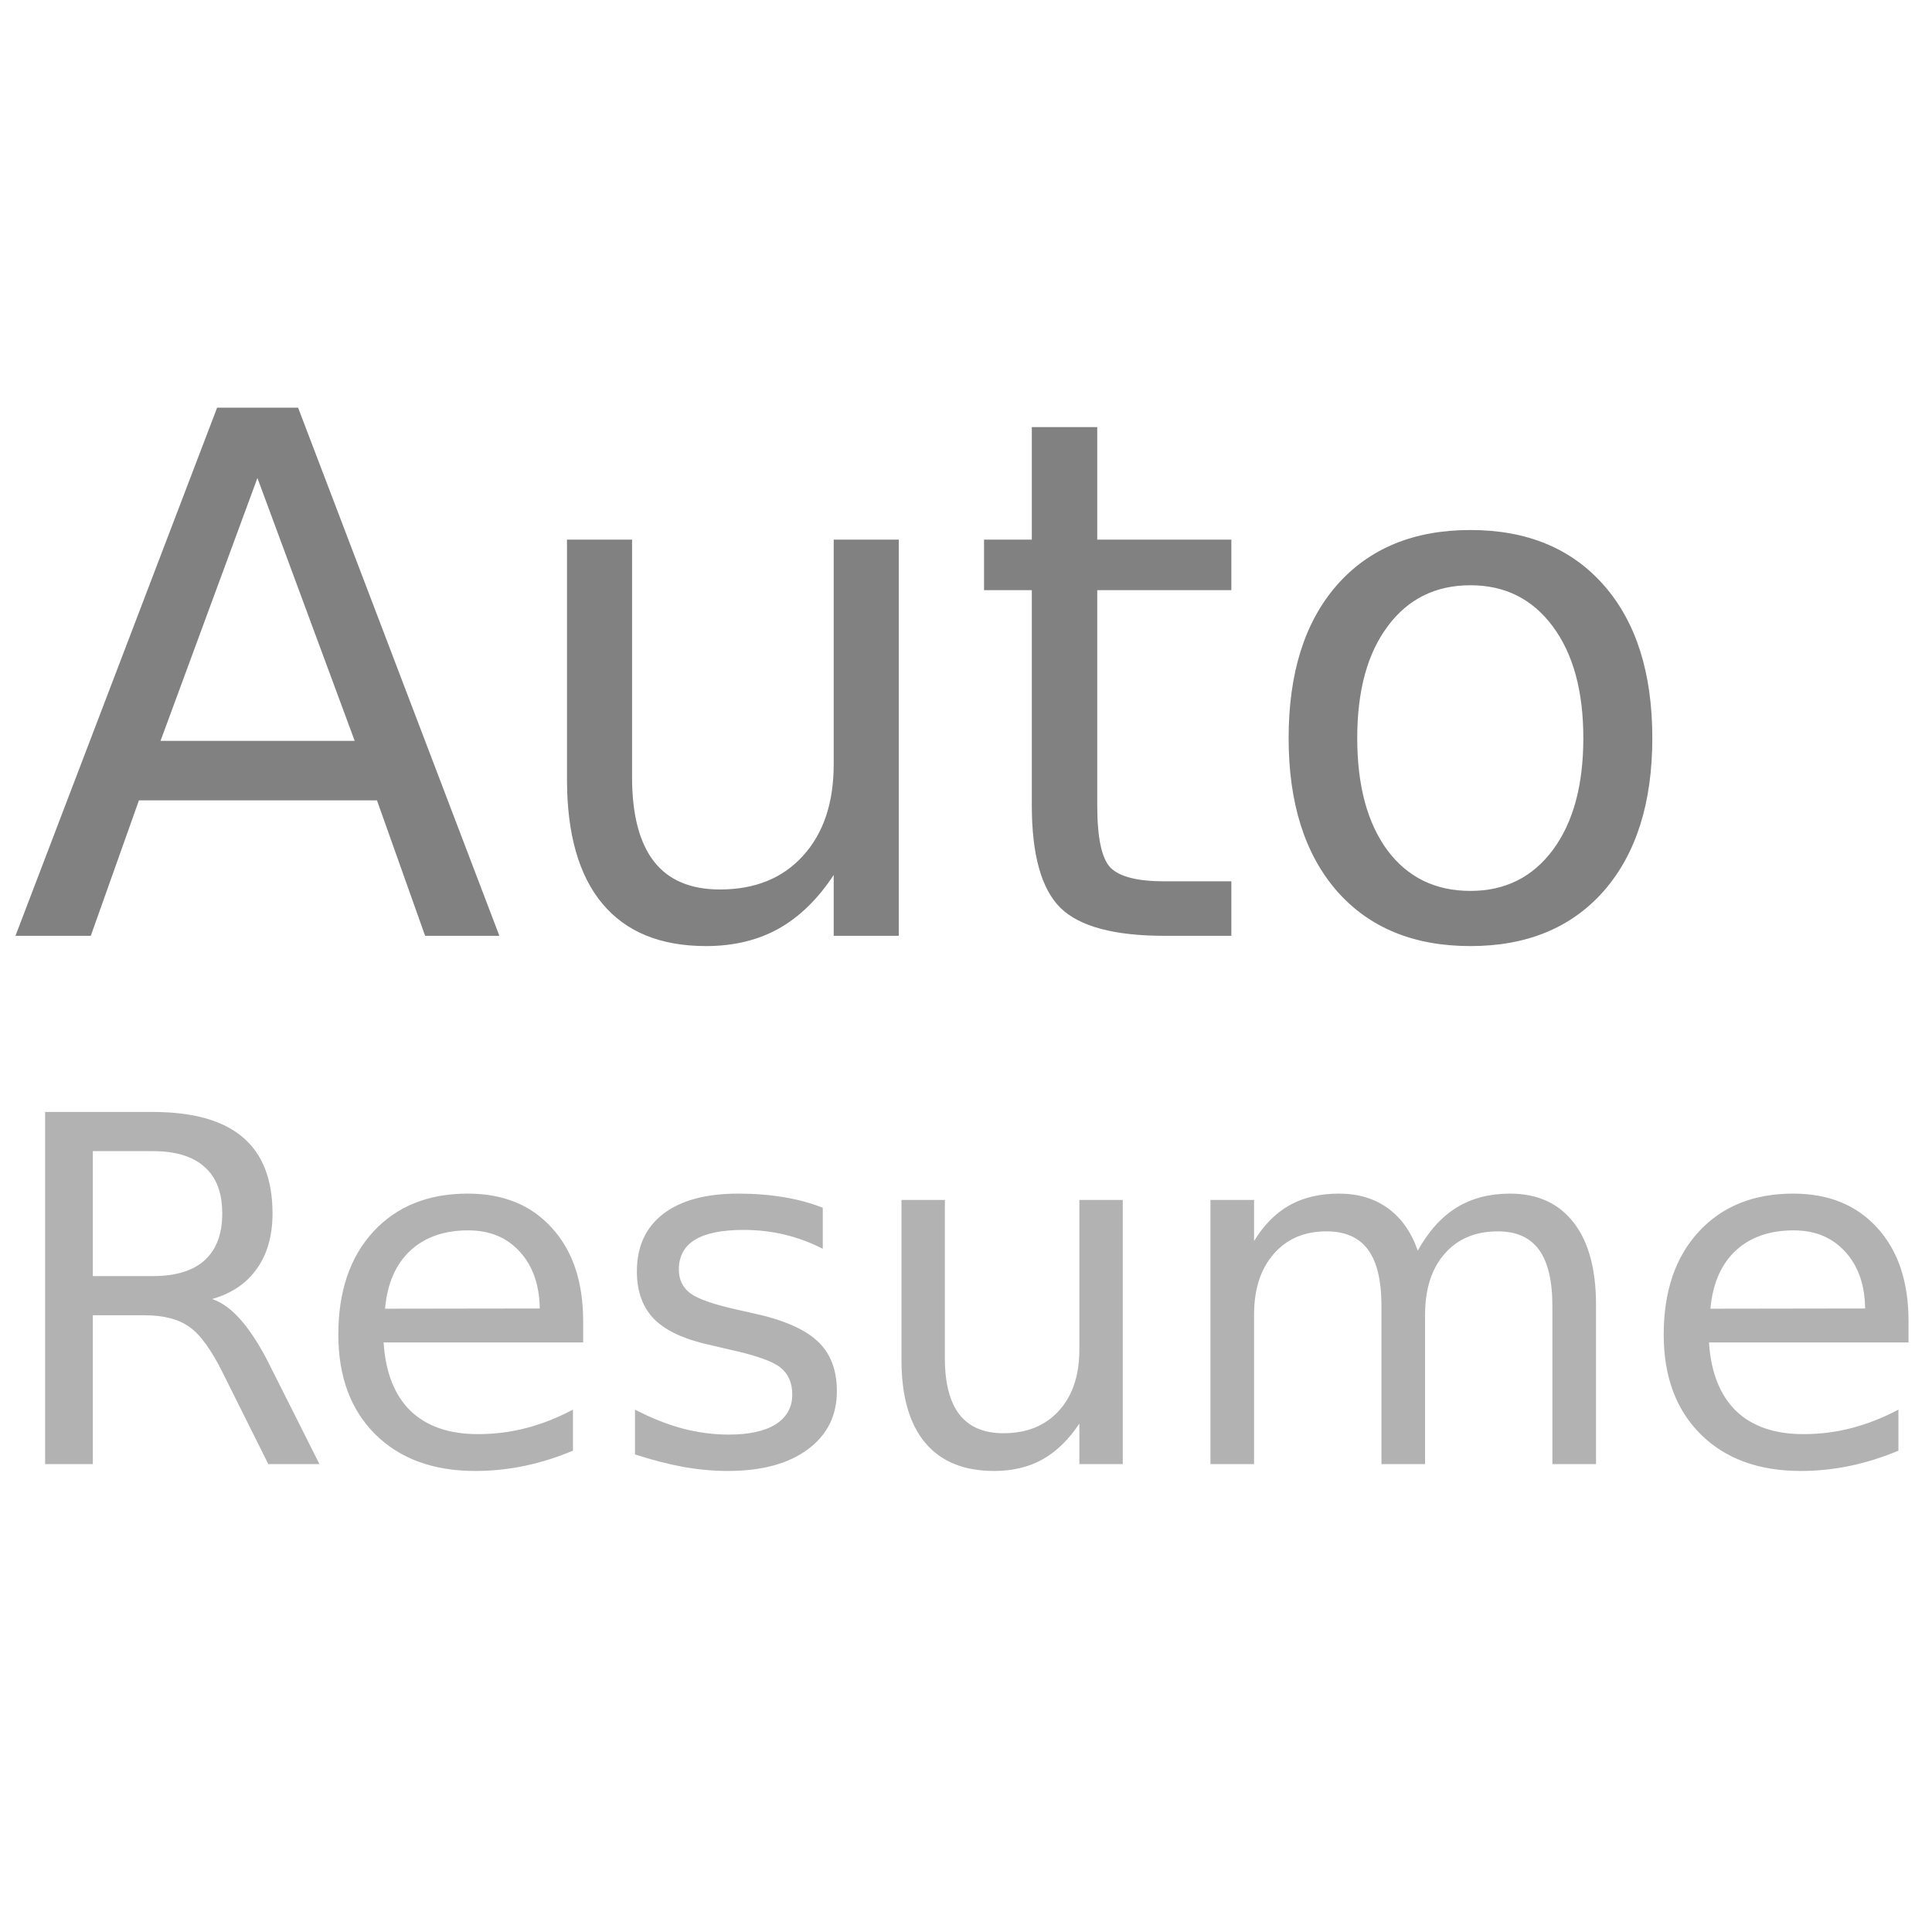
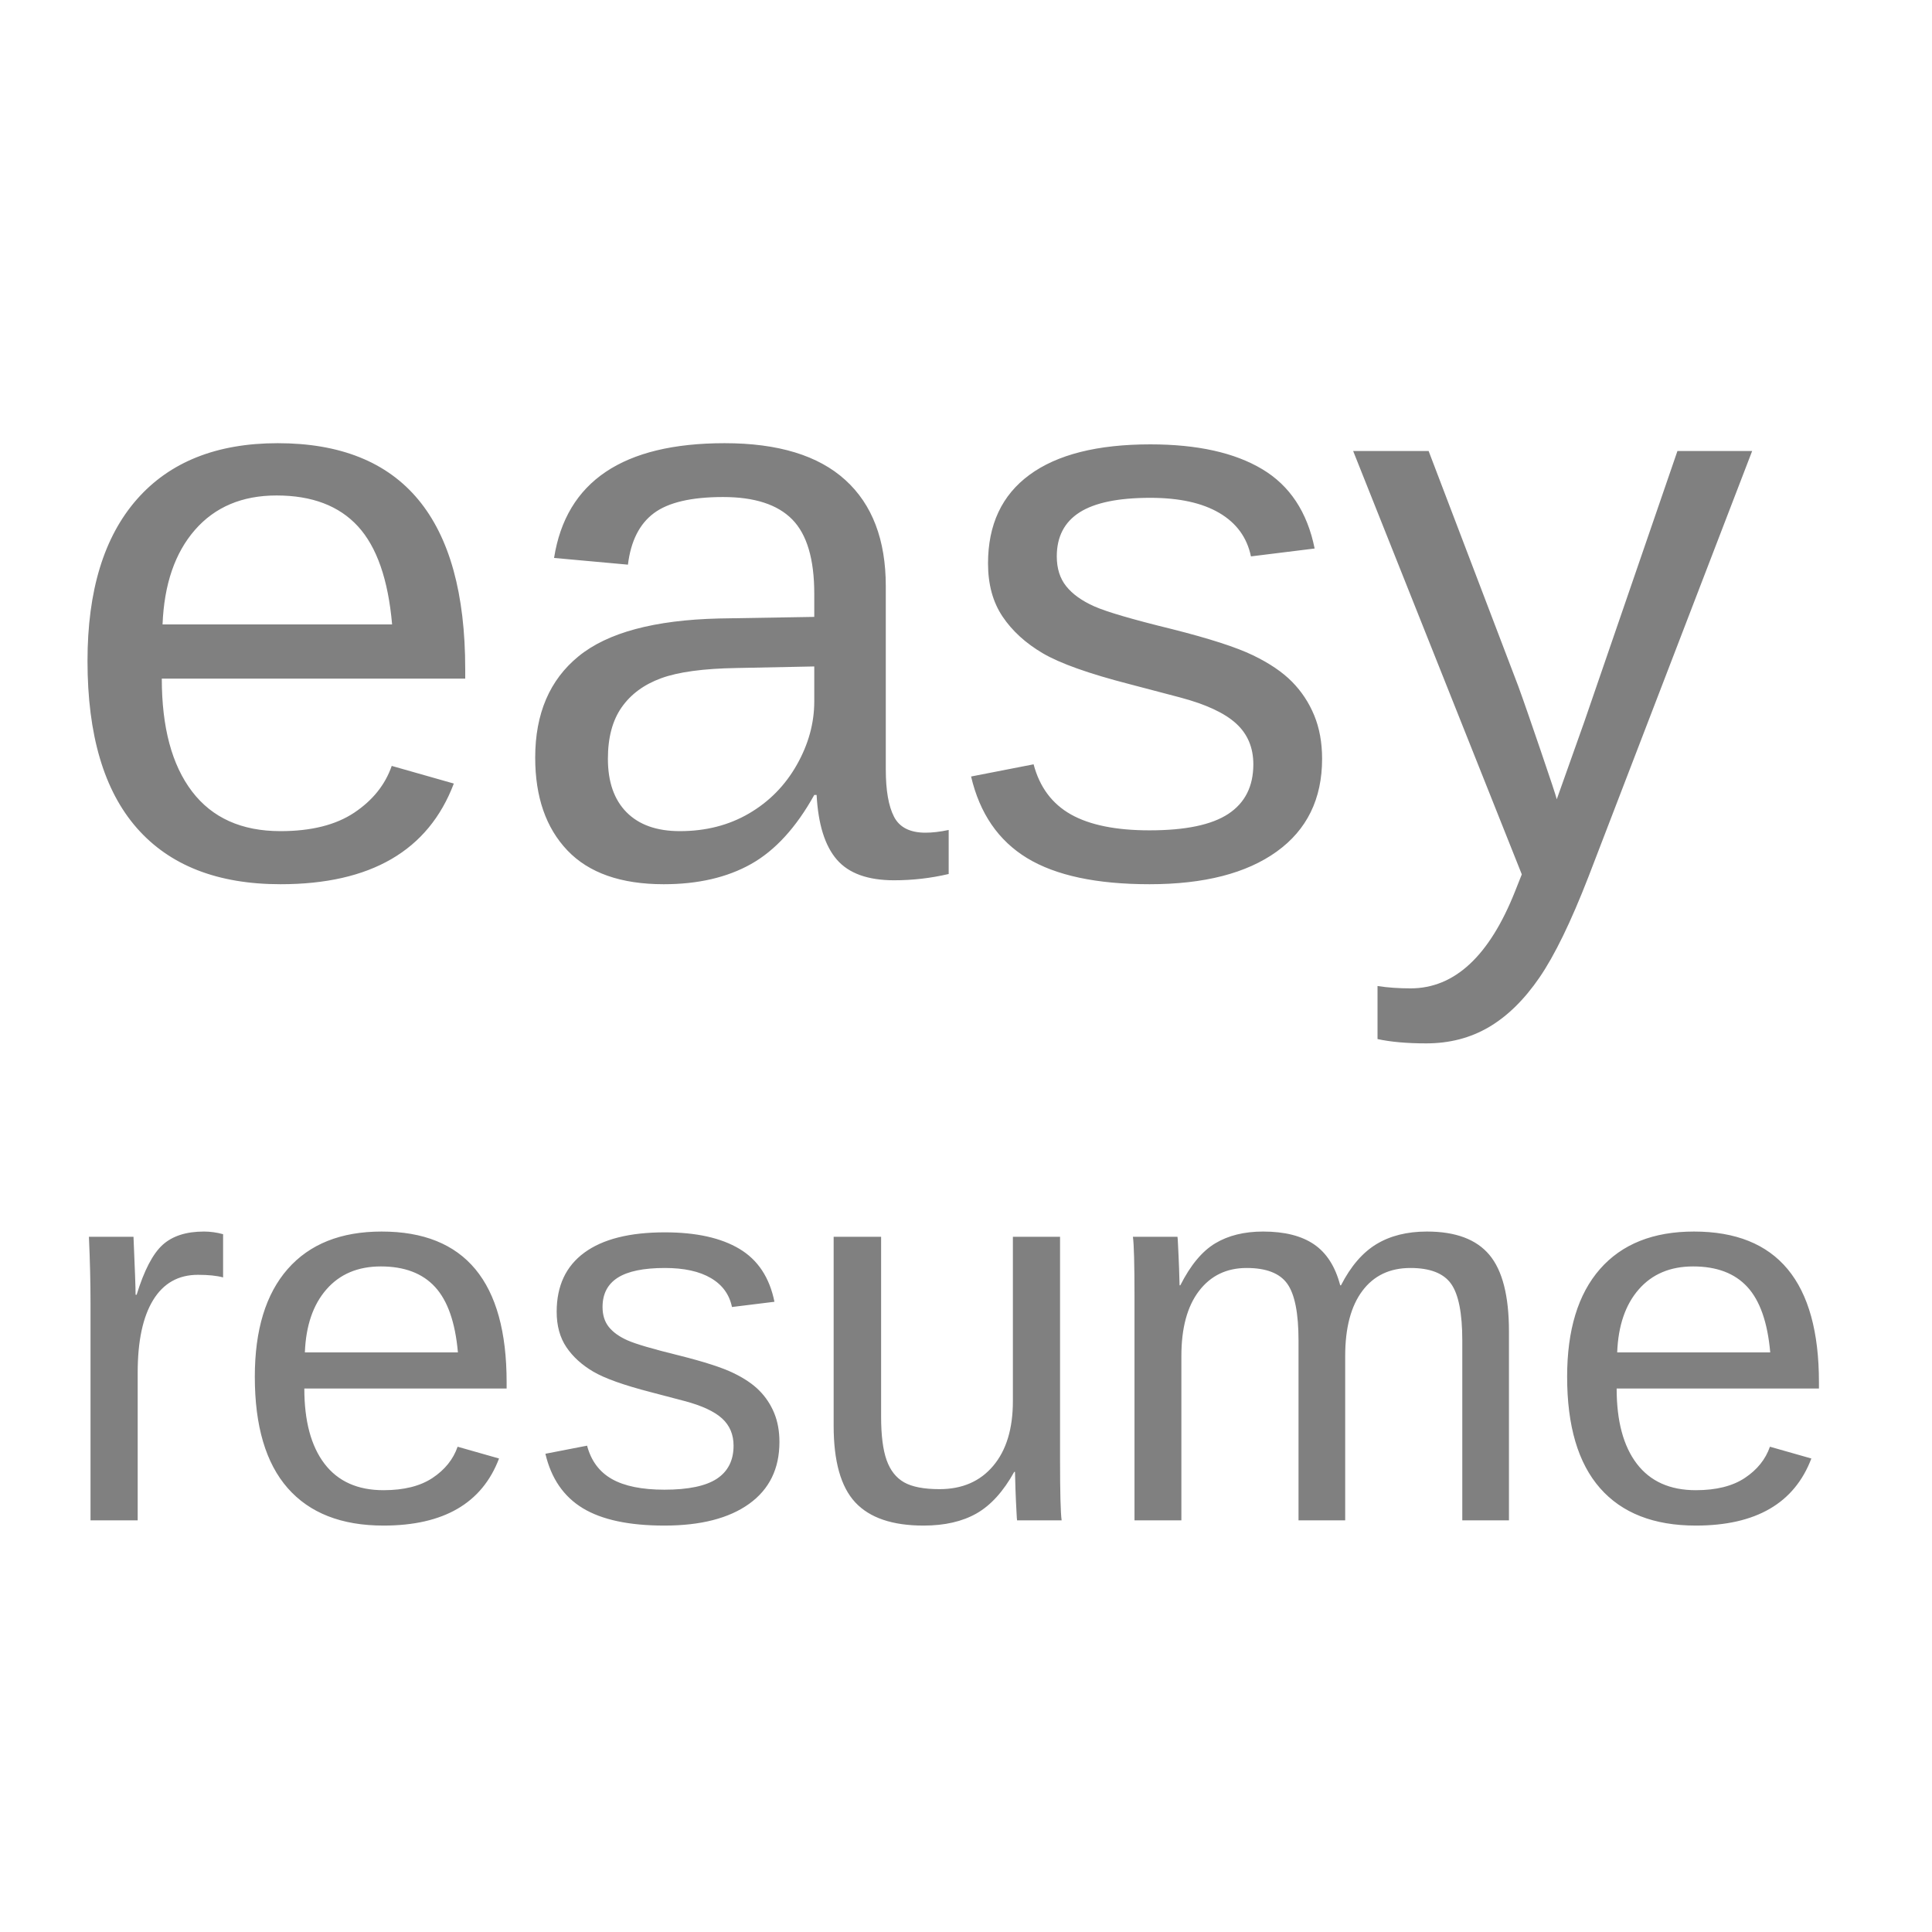
- <svg xmlns="http://www.w3.org/2000/svg" version="1.2" baseProfile="tiny-ps" viewBox="0 0 256 256" width="256" height="256">
-   <style>
- 		tspan { white-space:pre }
- 	</style>
-   <path id="Auto  " fill="#818181" aria-label="Auto " d="M47 98.17L34.11 63.34L21.27 98.17L47 98.17ZM2.05 124L28.77 54.02L39.5 54.02L66.17 124L56.33 124L49.95 106.05L18.41 106.05L12.03 124L2.05 124ZM75.13 103.28L75.13 71.5L83.75 71.5L83.75 102.95Q83.75 110.41 86.66 114.16Q89.56 117.86 95.38 117.86Q102.36 117.86 106.39 113.41Q110.47 108.95 110.47 101.27L110.47 71.5L119.09 71.5L119.09 124L110.47 124L110.47 115.94Q107.33 120.72 103.16 123.06Q99.03 125.36 93.55 125.36Q84.5 125.36 79.81 119.73Q75.13 114.11 75.13 103.28ZM96.83 70.23L96.83 70.23ZM136.72 56.59L145.39 56.59L145.39 71.5L163.16 71.5L163.16 78.2L145.39 78.2L145.39 106.7Q145.39 113.13 147.13 114.95Q148.91 116.78 154.3 116.78L163.16 116.78L163.16 124L154.3 124Q144.31 124 140.52 120.3Q136.72 116.55 136.72 106.7L136.72 78.2L130.39 78.2L130.39 71.5L136.72 71.5L136.72 56.59ZM194.84 77.55Q187.91 77.55 183.88 82.98Q179.84 88.38 179.84 97.8Q179.84 107.22 183.83 112.66Q187.86 118.05 194.84 118.05Q201.73 118.05 205.77 112.61Q209.8 107.17 209.8 97.8Q209.8 88.47 205.77 83.03Q201.73 77.55 194.84 77.55ZM194.84 70.23Q206.09 70.23 212.52 77.55Q218.94 84.86 218.94 97.8Q218.94 110.69 212.52 118.05Q206.09 125.36 194.84 125.36Q183.55 125.36 177.13 118.05Q170.75 110.69 170.75 97.8Q170.75 84.86 177.13 77.55Q183.55 70.23 194.84 70.23Z" />
-   <path id="Auto  " fill="#595959" aria-label="Auto " d="" />
-   <path id="Resume " fill="#b2b2b2" aria-label="Resume" d="M28.11 172.13Q30.14 172.81 32.05 175.06Q33.98 177.31 35.92 181.25L42.33 194L35.55 194L29.58 182.03Q27.27 177.34 25.08 175.81Q22.92 174.28 19.17 174.28L12.3 174.28L12.3 194L5.98 194L5.98 147.34L20.23 147.34Q28.23 147.34 32.17 150.69Q36.11 154.03 36.11 160.78Q36.11 165.19 34.05 168.09Q32.02 171 28.11 172.13ZM20.23 152.53L12.3 152.53L12.3 169.09L20.23 169.09Q24.8 169.09 27.11 167Q29.45 164.88 29.45 160.78Q29.45 156.69 27.11 154.63Q24.8 152.53 20.23 152.53ZM77.27 175.06L77.27 177.88L50.83 177.88Q51.2 183.81 54.39 186.94Q57.61 190.03 63.33 190.03Q66.64 190.03 69.73 189.22Q72.86 188.41 75.92 186.78L75.92 192.22Q72.83 193.53 69.58 194.22Q66.33 194.91 62.98 194.91Q54.61 194.91 49.7 190.03Q44.83 185.16 44.83 176.84Q44.83 168.25 49.45 163.22Q54.11 158.16 61.98 158.16Q69.05 158.16 73.14 162.72Q77.27 167.25 77.27 175.06ZM51.02 173.41L71.52 173.38Q71.45 168.66 68.86 165.84Q66.3 163.03 62.05 163.03Q57.23 163.03 54.33 165.75Q51.45 168.47 51.02 173.41ZM109.02 160.03L109.02 165.47Q106.58 164.22 103.95 163.59Q101.33 162.97 98.52 162.97Q94.23 162.97 92.08 164.28Q89.95 165.59 89.95 168.22Q89.95 170.22 91.48 171.38Q93.02 172.5 97.64 173.53L99.61 173.97Q105.73 175.28 108.3 177.69Q110.89 180.06 110.89 184.34Q110.89 189.22 107.02 192.06Q103.17 194.91 96.42 194.91Q93.61 194.91 90.55 194.38Q87.52 193.81 84.14 192.72L84.14 186.78Q87.33 188.44 90.42 189.28Q93.52 190.09 96.55 190.09Q100.61 190.09 102.8 188.72Q104.98 187.31 104.98 184.78Q104.98 182.44 103.39 181.19Q101.83 179.94 96.48 178.78L94.48 178.31Q89.14 177.19 86.77 174.88Q84.39 172.53 84.39 168.47Q84.39 163.53 87.89 160.84Q91.39 158.16 97.83 158.16Q101.02 158.16 103.83 158.63Q106.64 159.09 109.02 160.03ZM119.45 180.19L119.45 159L125.2 159L125.2 179.97Q125.2 184.94 127.14 187.44Q129.08 189.91 132.95 189.91Q137.61 189.91 140.3 186.94Q143.02 183.97 143.02 178.84L143.02 159L148.77 159L148.77 194L143.02 194L143.02 188.63Q140.92 191.81 138.14 193.38Q135.39 194.91 131.73 194.91Q125.7 194.91 122.58 191.16Q119.45 187.41 119.45 180.19ZM133.92 158.16L133.92 158.16ZM187.86 165.72Q190.02 161.84 193.02 160Q196.02 158.16 200.08 158.16Q205.55 158.16 208.52 162Q211.48 165.81 211.48 172.88L211.48 194L205.7 194L205.7 173.06Q205.7 168.03 203.92 165.59Q202.14 163.16 198.48 163.16Q194.02 163.16 191.42 166.13Q188.83 169.09 188.83 174.22L188.83 194L183.05 194L183.05 173.06Q183.05 168 181.27 165.59Q179.48 163.16 175.77 163.16Q171.36 163.16 168.77 166.16Q166.17 169.13 166.17 174.22L166.17 194L160.39 194L160.39 159L166.17 159L166.17 164.44Q168.14 161.22 170.89 159.69Q173.64 158.16 177.42 158.16Q181.23 158.16 183.89 160.09Q186.58 162.03 187.86 165.72ZM252.89 175.06L252.89 177.88L226.45 177.88Q226.83 183.81 230.02 186.94Q233.23 190.03 238.95 190.03Q242.27 190.03 245.36 189.22Q248.48 188.41 251.55 186.78L251.55 192.22Q248.45 193.53 245.2 194.22Q241.95 194.91 238.61 194.91Q230.23 194.91 225.33 190.03Q220.45 185.16 220.45 176.84Q220.45 168.25 225.08 163.22Q229.73 158.16 237.61 158.16Q244.67 158.16 248.77 162.72Q252.89 167.25 252.89 175.06ZM226.64 173.41L247.14 173.38Q247.08 168.66 244.48 165.84Q241.92 163.03 237.67 163.03Q232.86 163.03 229.95 165.75Q227.08 168.47 226.64 173.41Z" />
+ <svg xmlns="http://www.w3.org/2000/svg" width="128.016" height="128.016" viewBox="0 0 720 720">
+   <defs>
+     <style>
+       .cls-1 {
+         font-size: 300px;
+         fill: #808080;
+         font-family: Arial;
+       }
+ 
+       .cls-2 {
+         fill: #ccccc;
+         font-size: 200px;
+       }
+     </style>
+   </defs>
+   <text id="easy_resume" data-name="easy resume" class="cls-1" x="19.858" y="326.584">easy<tspan class="cls-2" x="19.858" dy="240">resume</tspan>
+   </text>
</svg>
